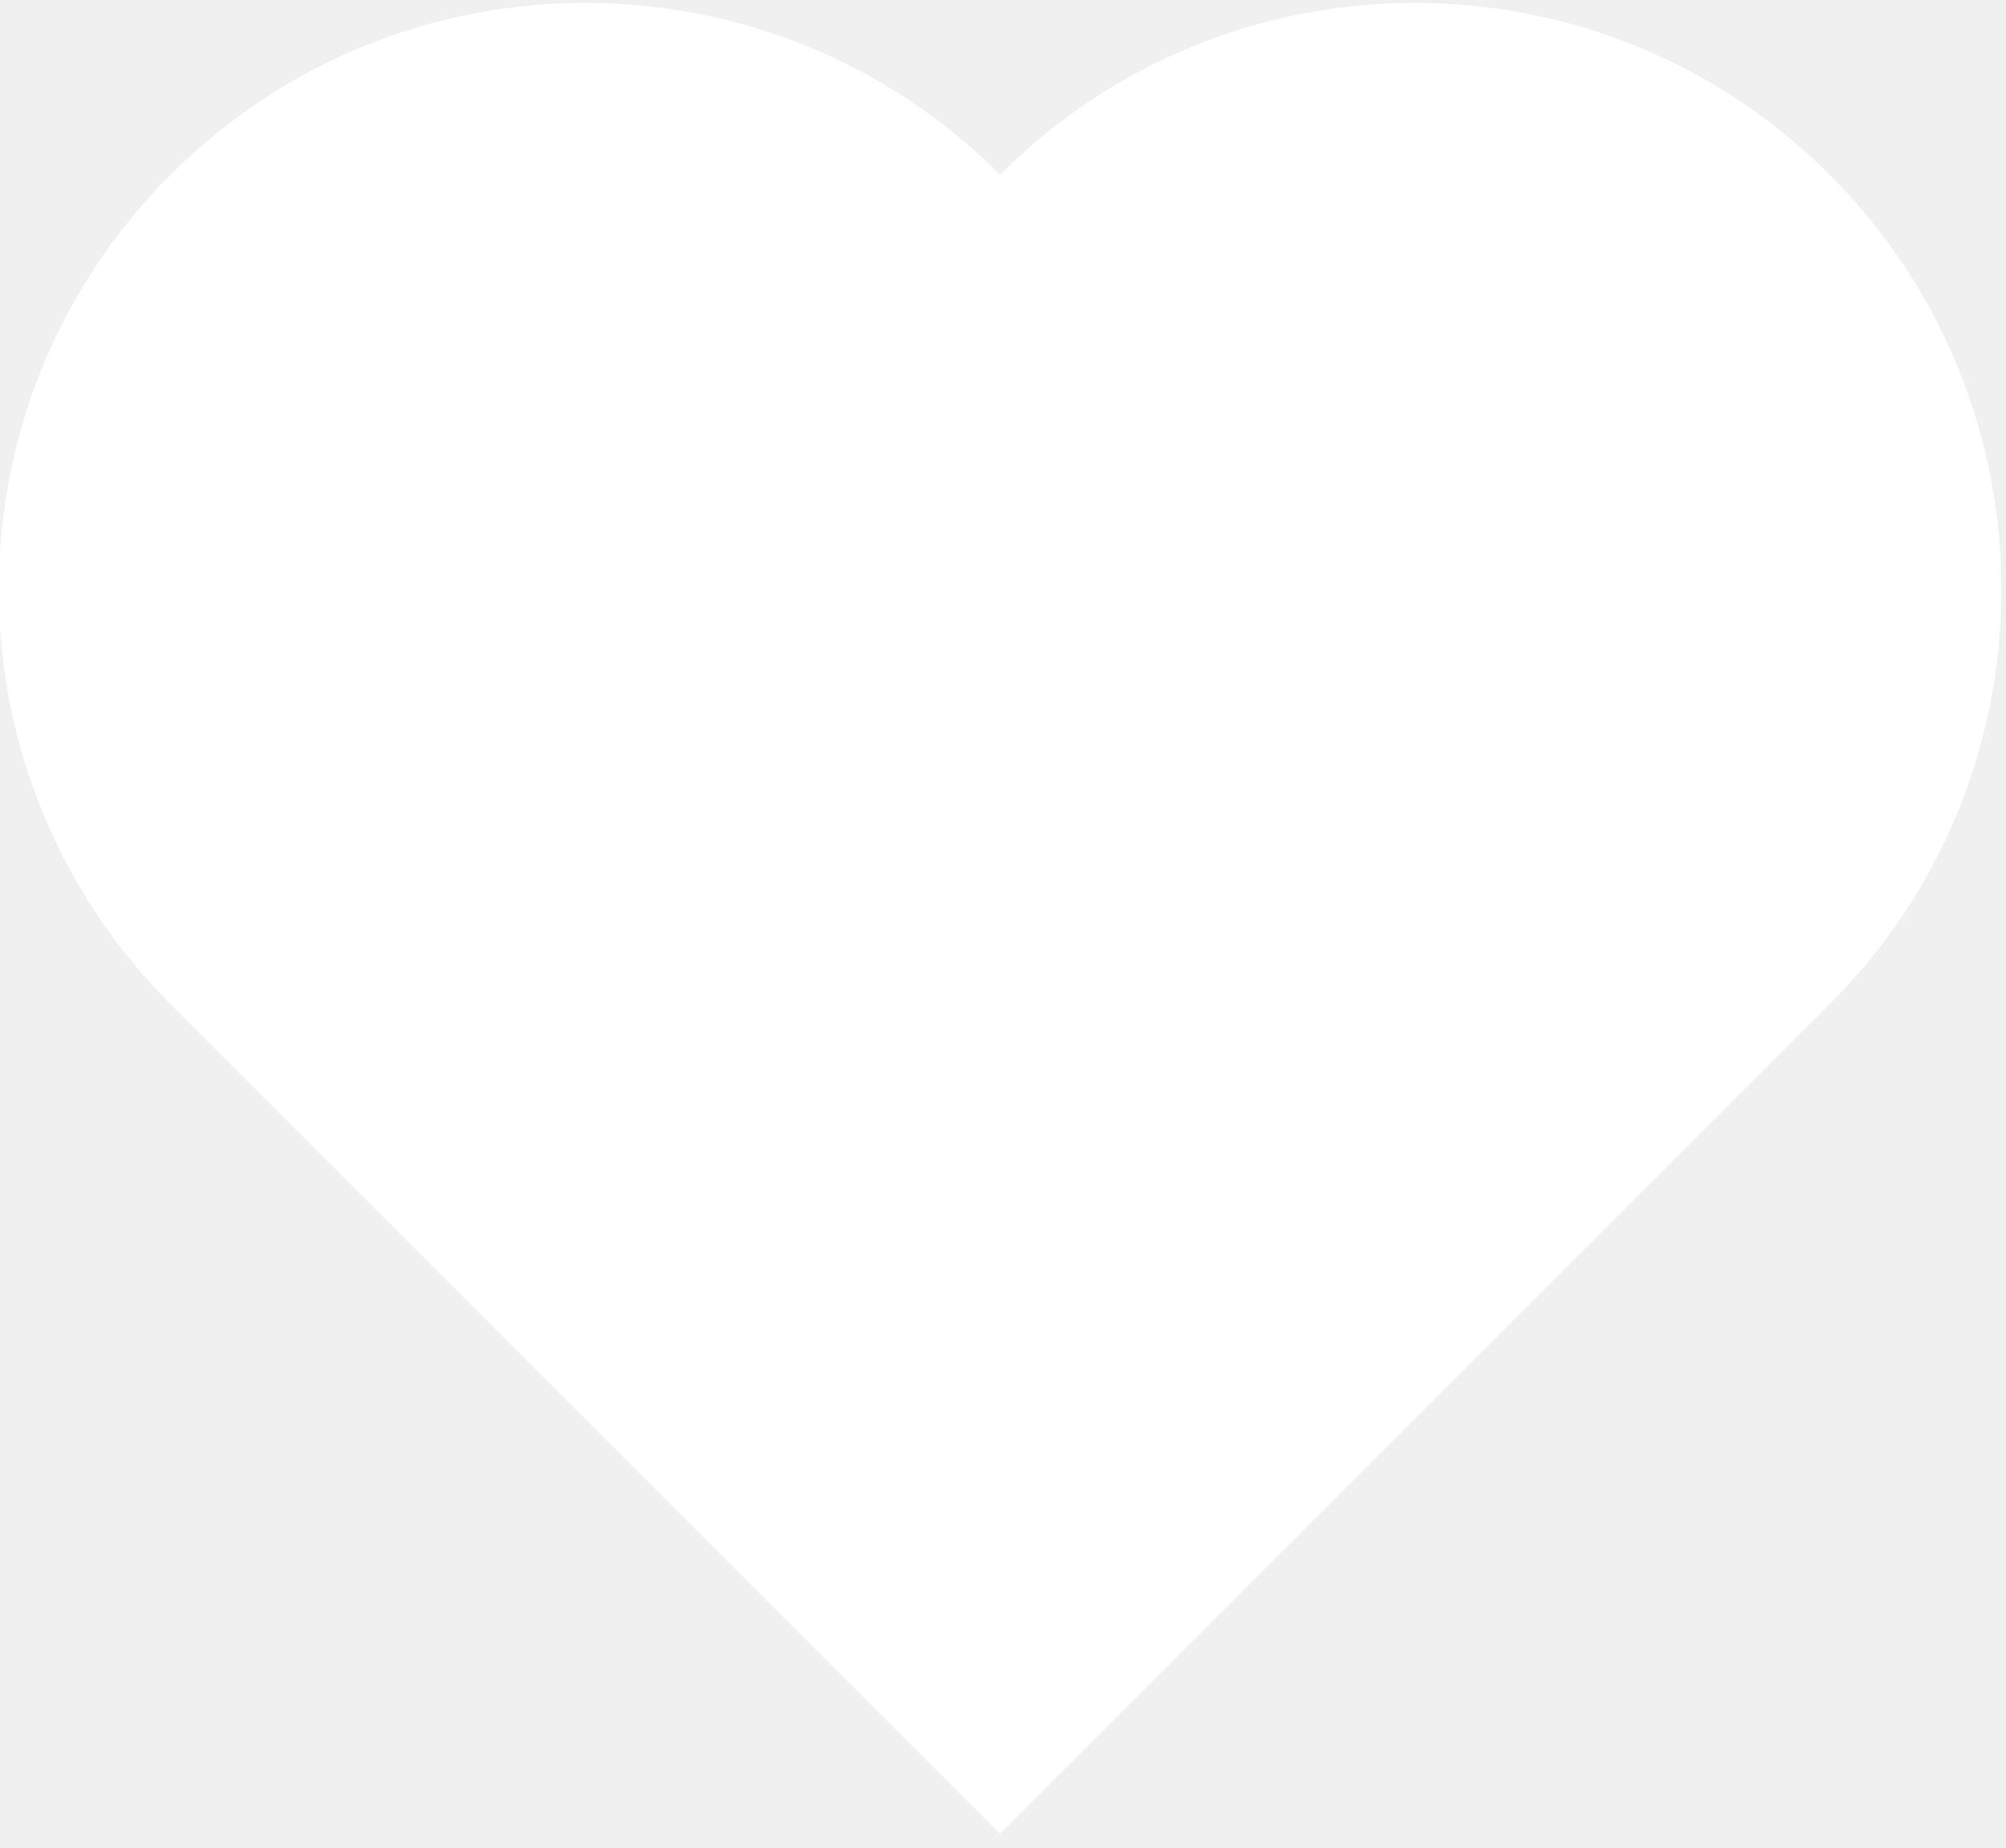
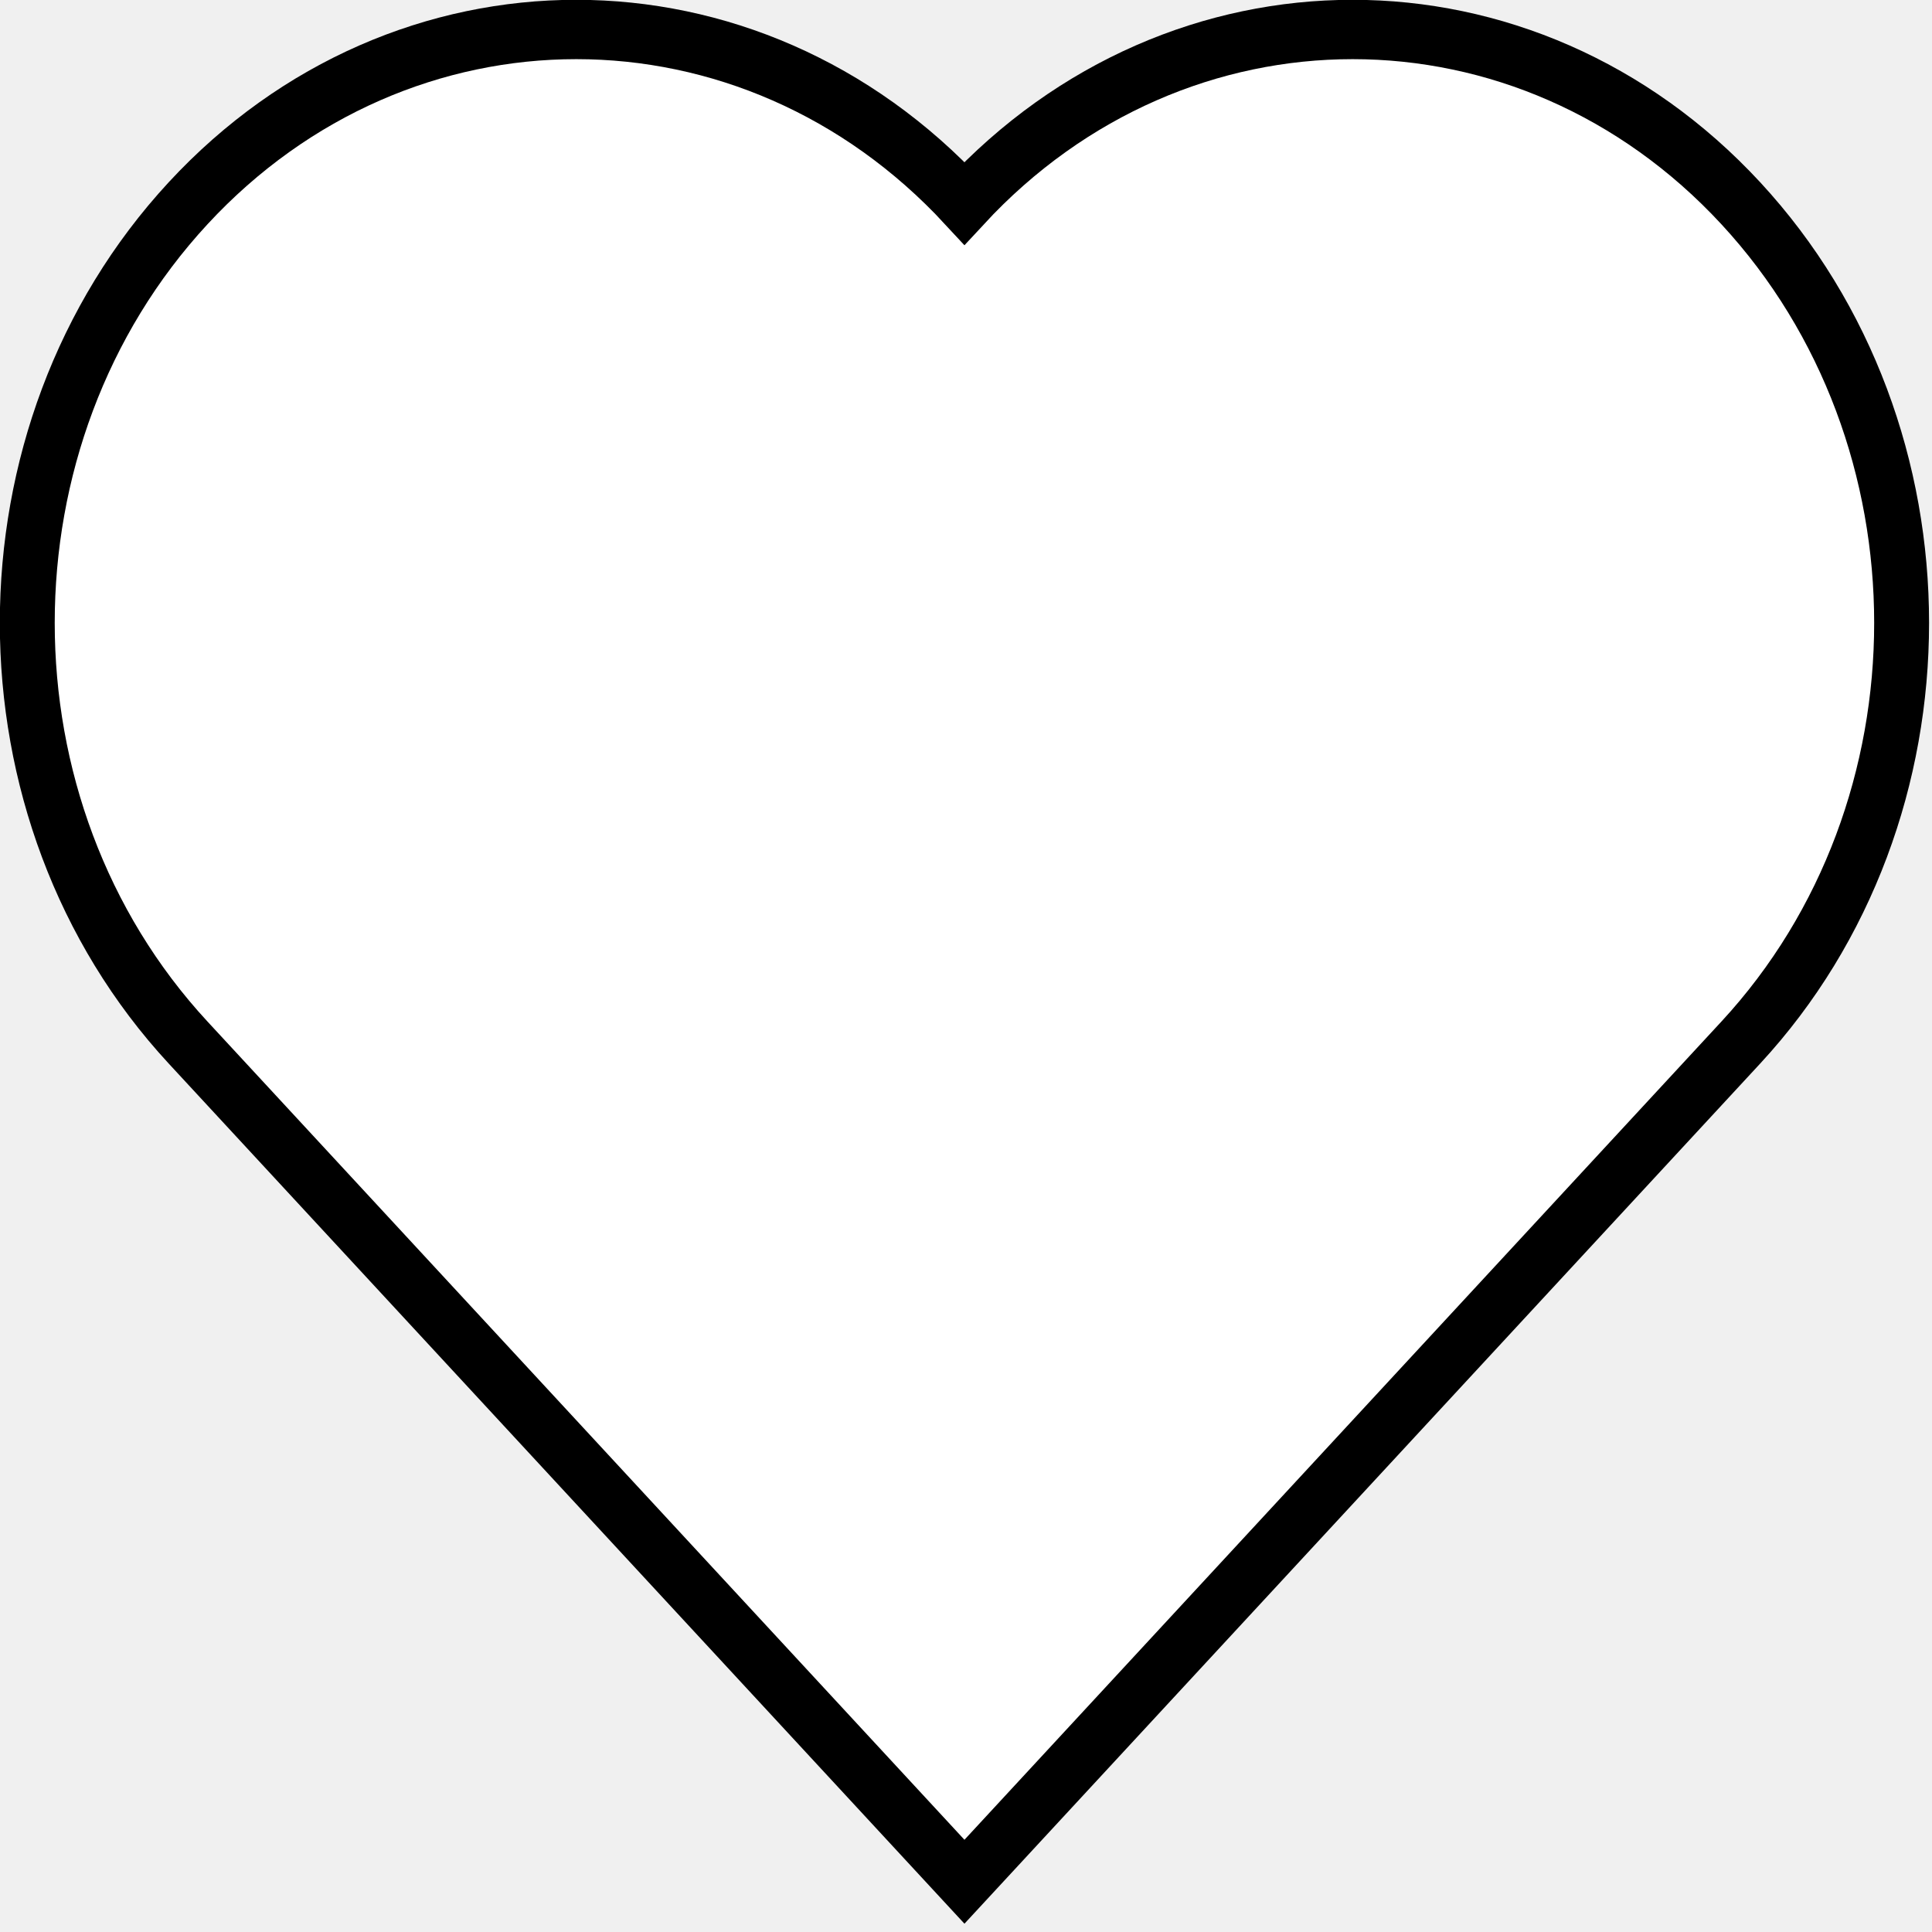
- <svg xmlns="http://www.w3.org/2000/svg" xmlns:xlink="http://www.w3.org/1999/xlink" version="1.1" height="315" width="342">
-   <defs>
-     <style type="text/css">
+ <svg xmlns="http://www.w3.org/2000/svg" xmlns:xlink="http://www.w3.org/1999/xlink" version="1.1" height="256" width="256" id="svg13">
+   <defs id="defs7">
+     <style type="text/css" id="style2">
    .outline { stroke:none; stroke-width:0 }
  </style>
    <g id="heart">
-       <path d="M0 200 v-200 h200      a100,100 90 0,1 0,200     a100,100 90 0,1 -200,0     z" />
+       <path d="M 0,200 V 0 h 200 a 100,100 90 0 1 0,200 100,100 90 0 1 -200,0 z" id="path4" />
    </g>
  </defs>
-   <use xlink:href="#heart" class="outline " fill="white" transform="rotate(225,150,121)" />
+   <use xlink:href="#heart" class="outline " fill="#ffffff" transform="matrix(-0.5143711,-0.5560076,0.5143711,-0.5560076,127.7943,249.3403)" id="use11" style="stroke:#000000;stroke-width:10;stroke-dasharray:none;stroke-opacity:1" />
</svg>
